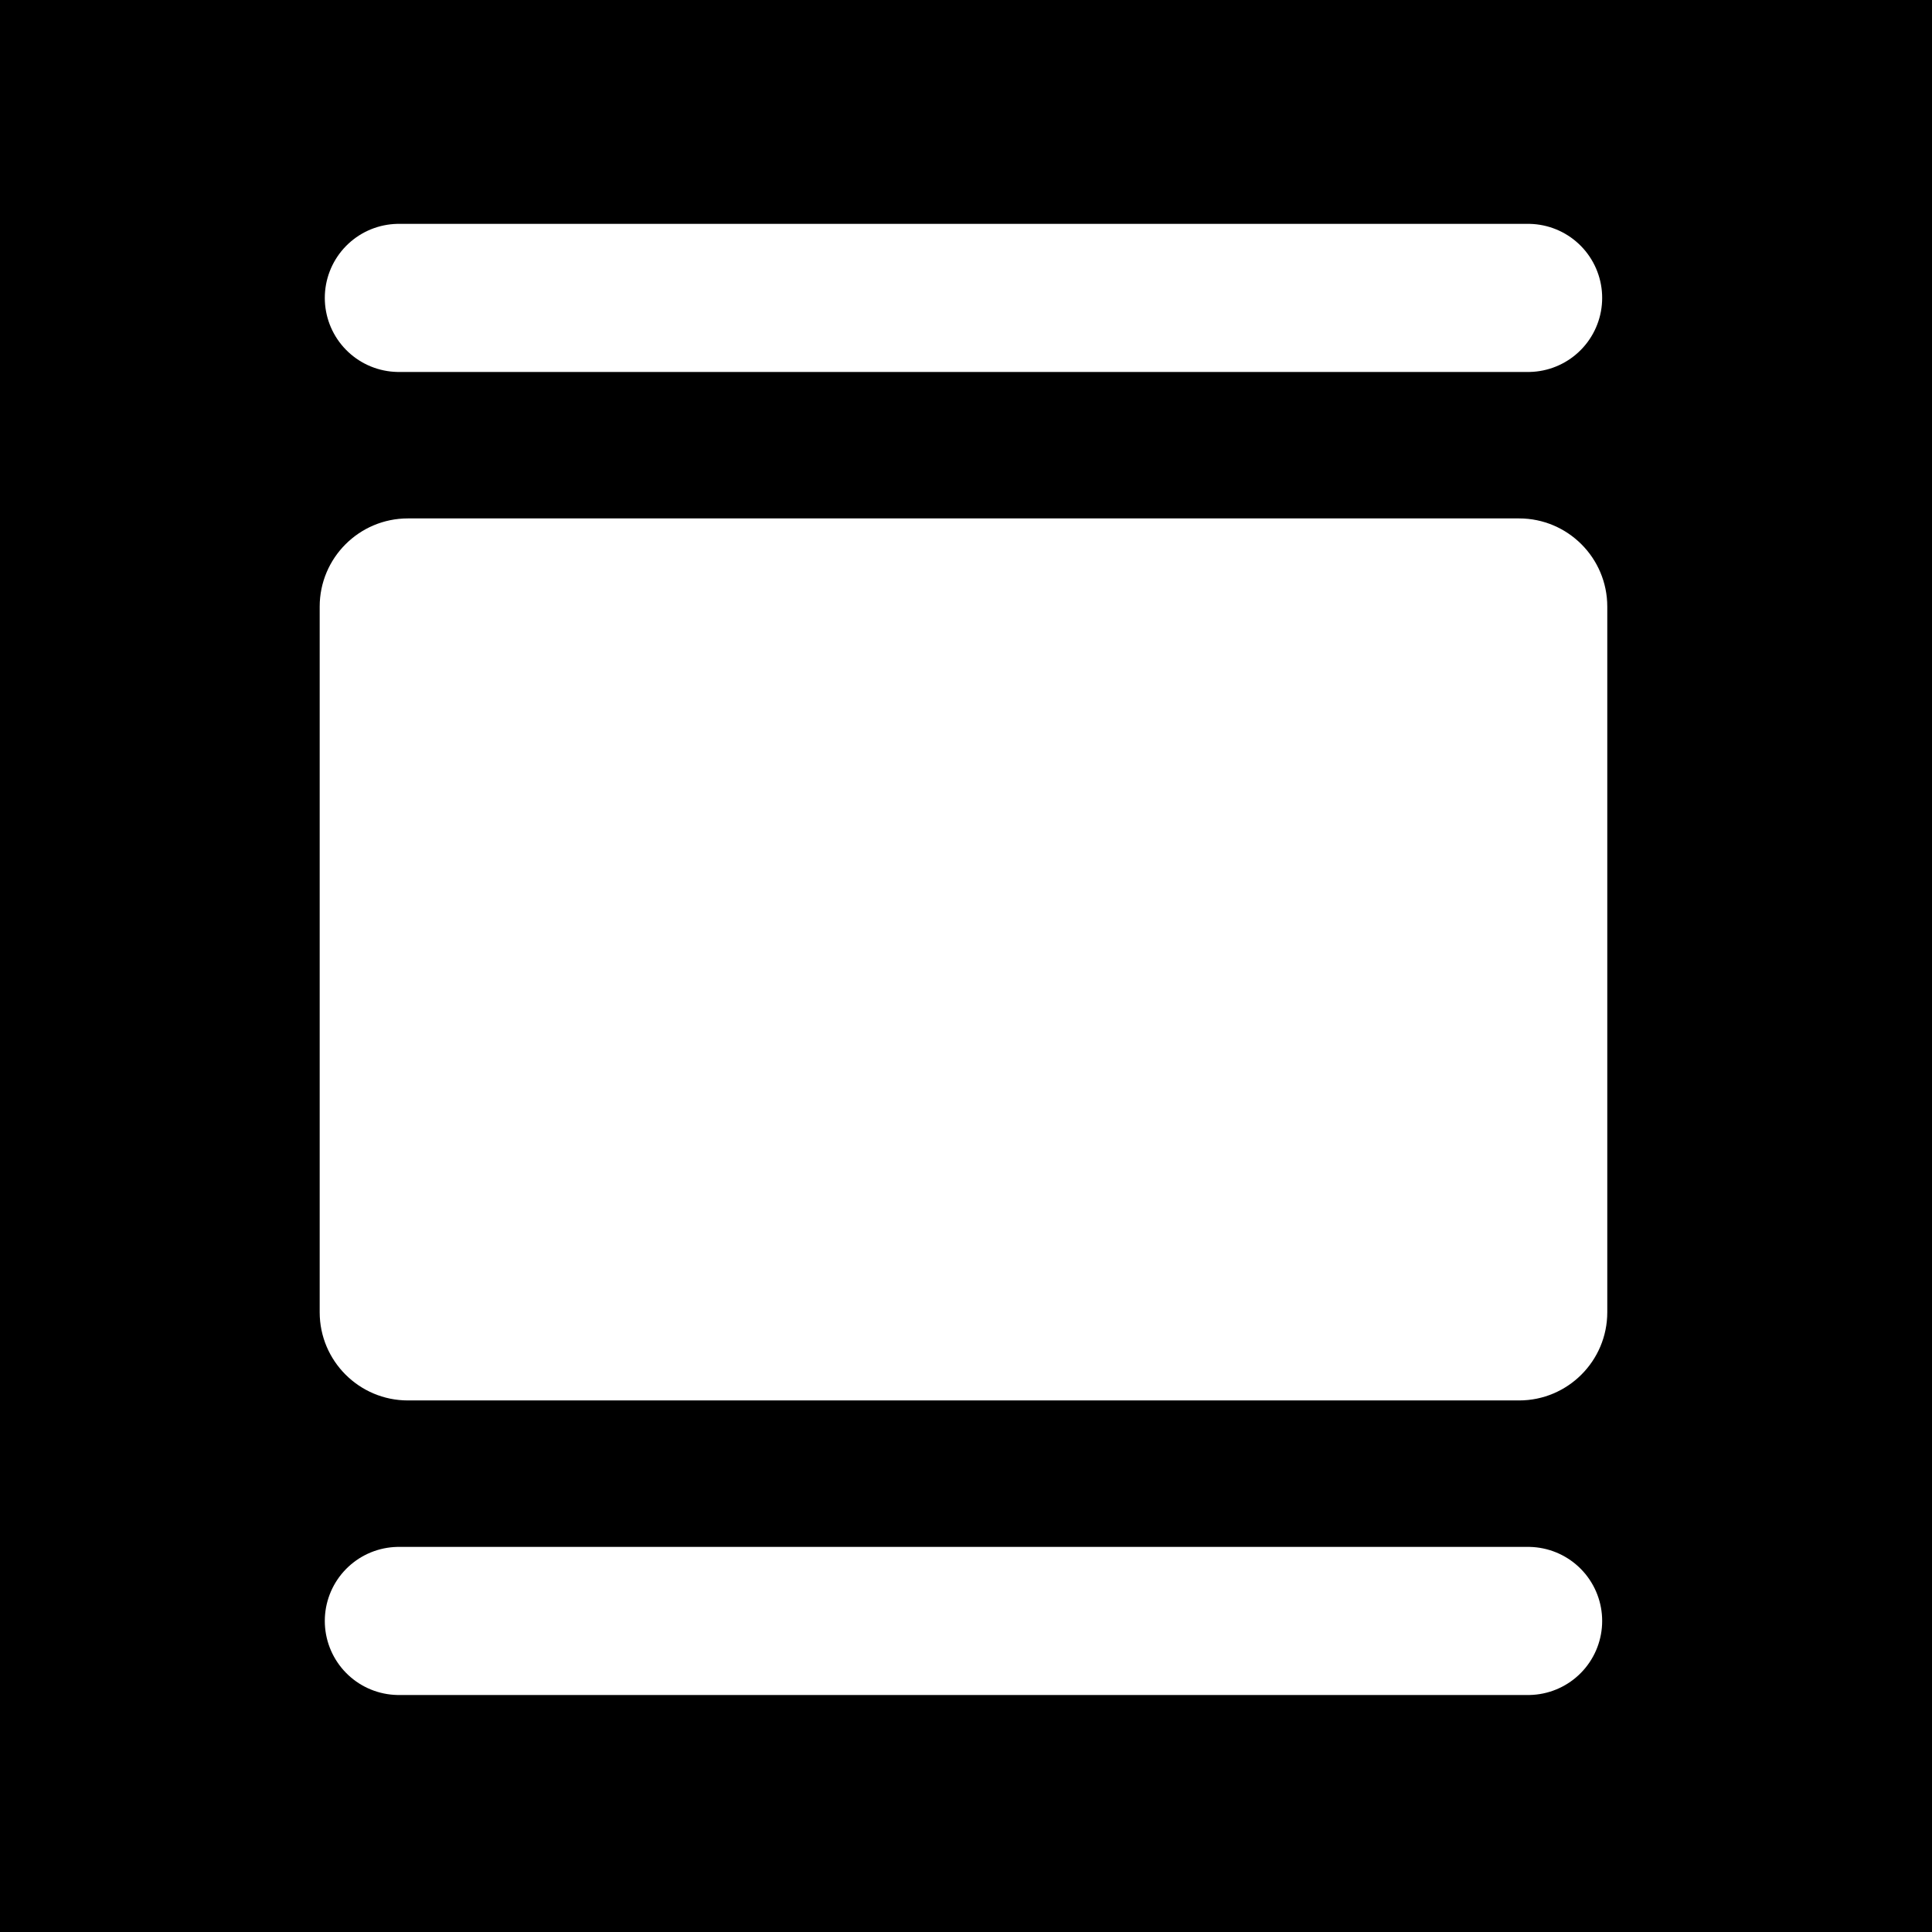
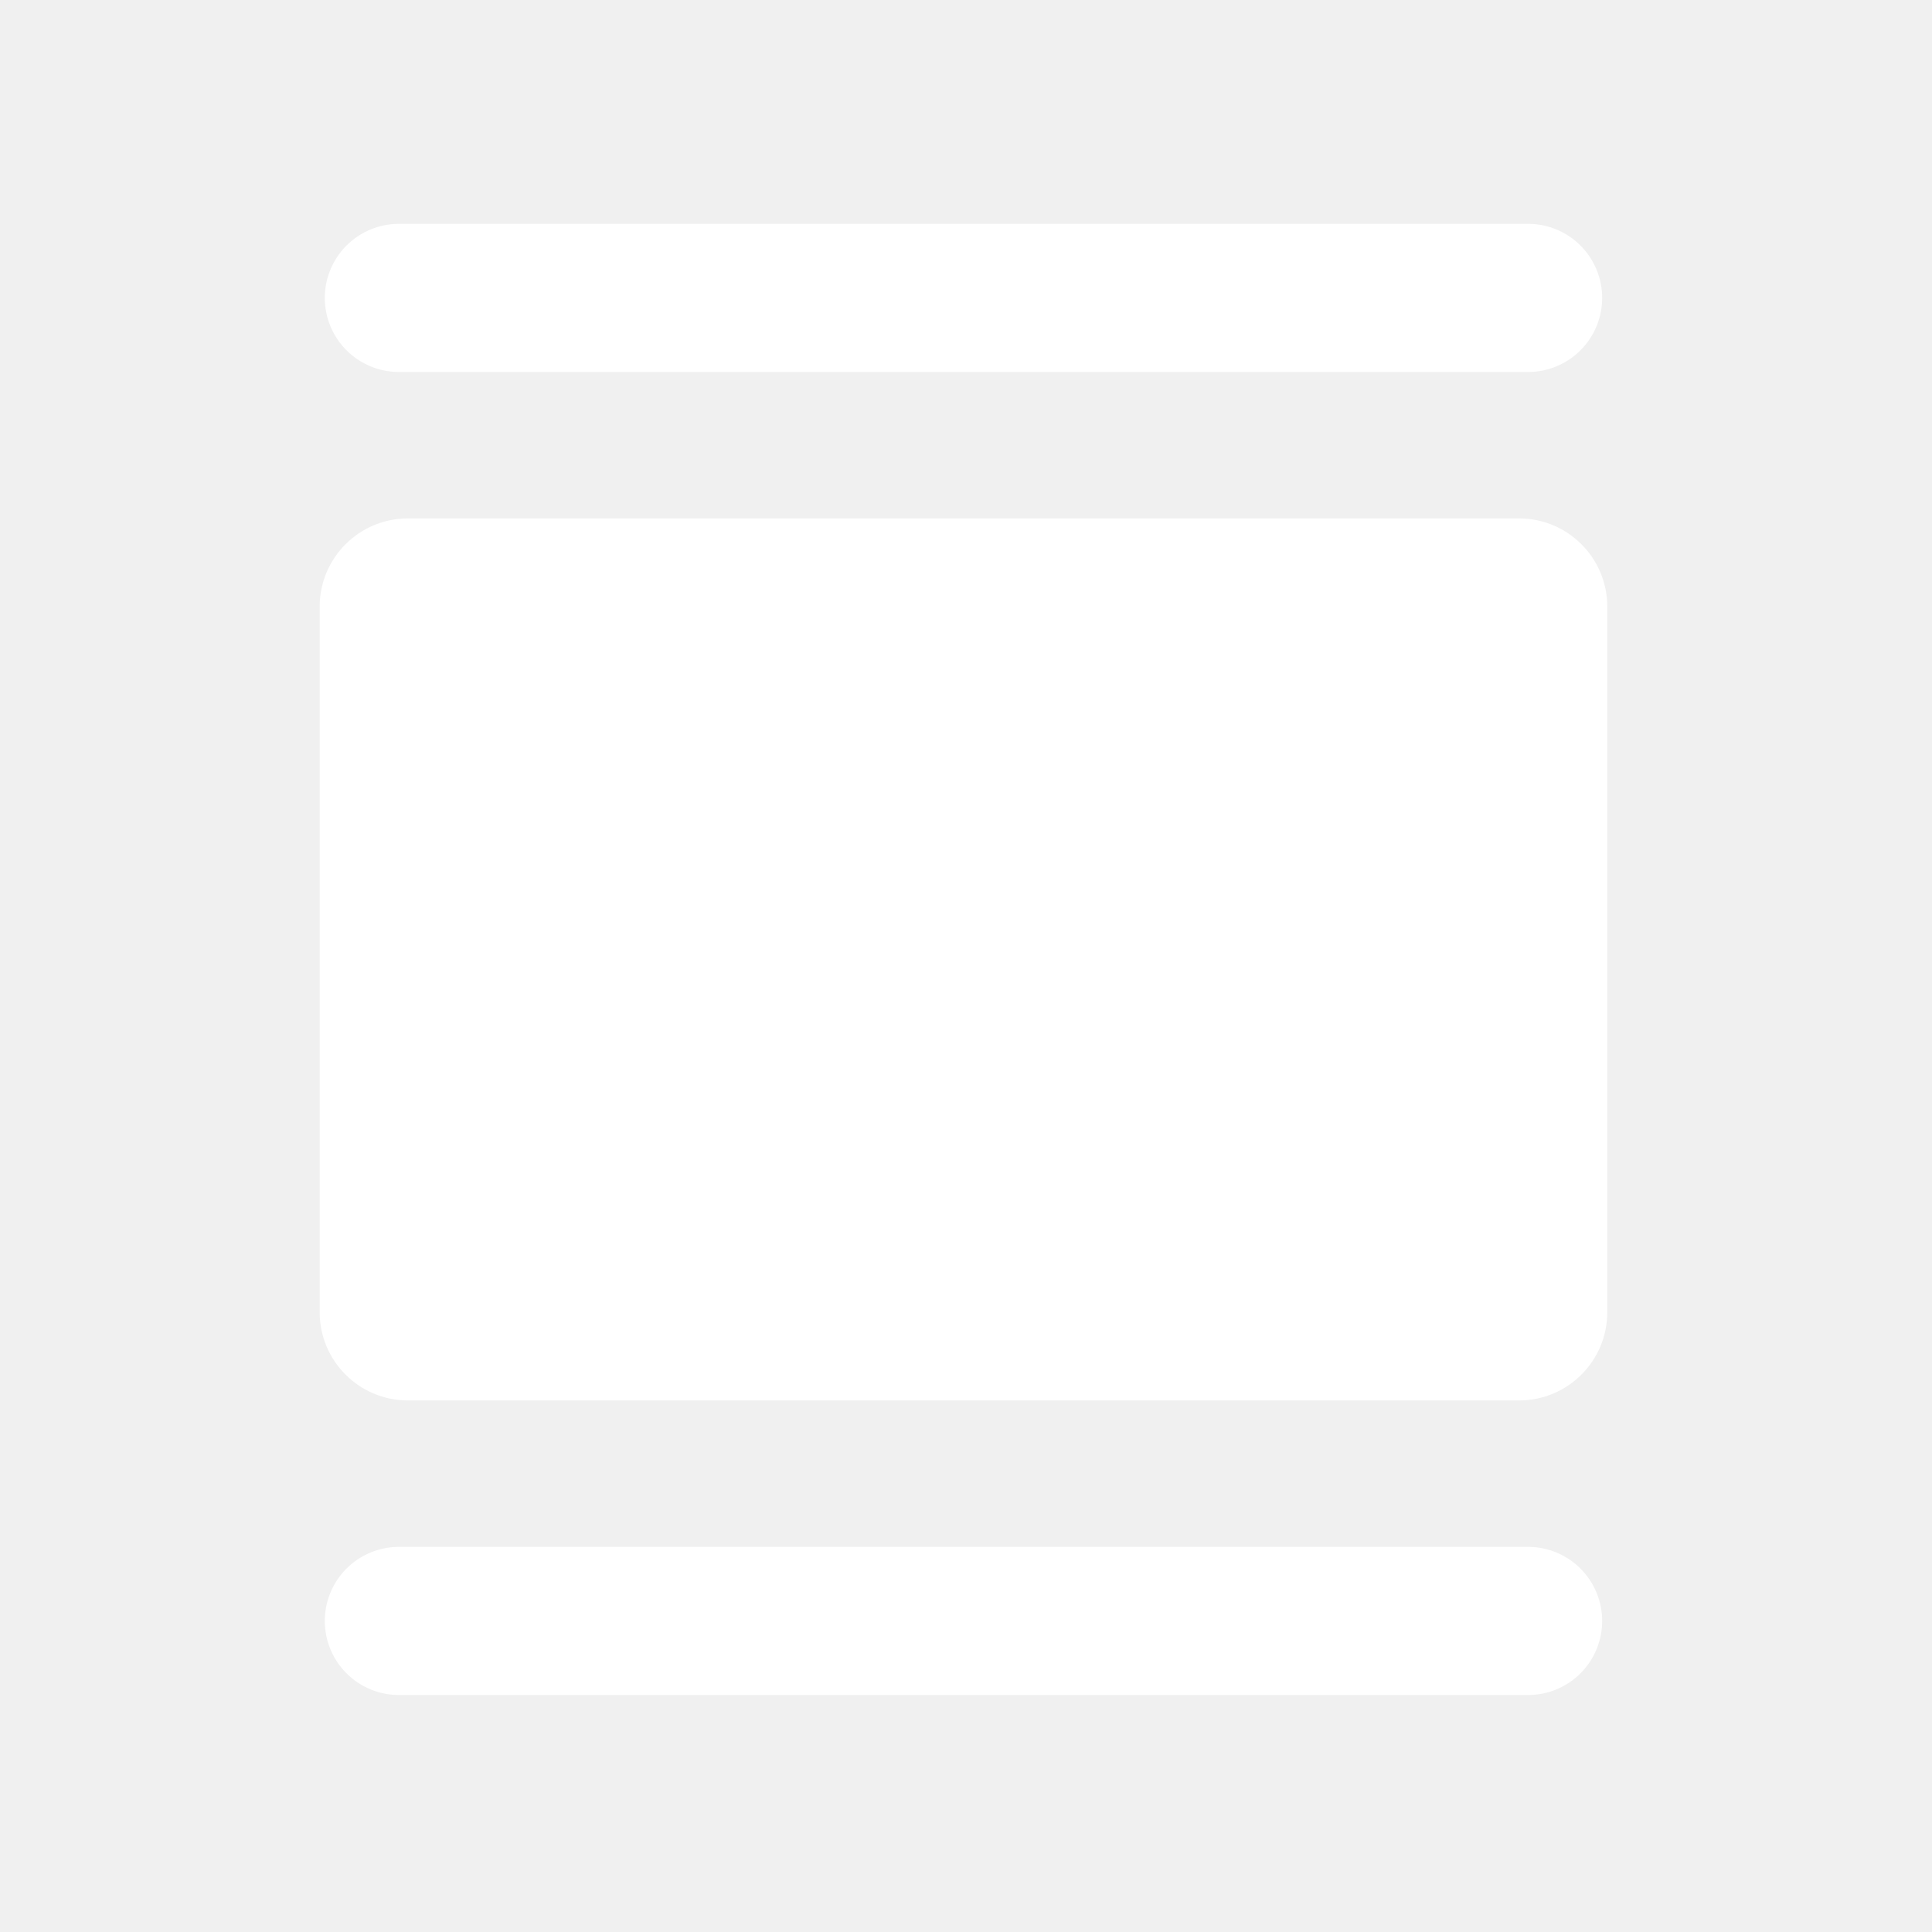
<svg xmlns="http://www.w3.org/2000/svg" width="100%" height="100%" viewBox="0 0 147 147" version="1.1" xml:space="preserve" style="fill-rule:evenodd;clip-rule:evenodd;stroke-linecap:round;stroke-linejoin:round;stroke-miterlimit:1.5;">
-   <path d="M431,-4.099c0,-19.097 -15.504,-34.6 -34.6,-34.6l-880.8,0c-19.096,0 -34.6,15.503 -34.6,34.6l0,154.198c0,19.097 15.504,34.6 34.6,34.6l880.8,0c19.096,0 34.6,-15.503 34.6,-34.6l0,-154.198Z" />
+   <path d="M431,-4.099c0,-19.097 -15.504,-34.6 -34.6,-34.6l-880.8,0c-19.096,0 -34.6,15.503 -34.6,34.6l0,154.198c0,19.097 15.504,34.6 34.6,34.6l880.8,0c19.096,0 34.6,-15.503 34.6,-34.6l0,-154.198Z" style="fill:none;" />
  <clipPath id="_clip1">
    <path d="M431,-4.099c0,-19.097 -15.504,-34.6 -34.6,-34.6l-880.8,0c-19.096,0 -34.6,15.503 -34.6,34.6l0,154.198c0,19.097 15.504,34.6 34.6,34.6l880.8,0c19.096,0 34.6,-15.503 34.6,-34.6l0,-154.198Z" />
  </clipPath>
  <g clip-path="url(#_clip1)">
    <g id="image-float-left" />
    <g id="image-fit">
      <path d="M122.293,46.156c0,-3.704 -3.007,-6.711 -6.711,-6.711l-84.547,0c-3.704,0 -6.711,3.007 -6.711,6.711l0,53.688c0,3.704 3.007,6.711 6.711,6.711l84.547,0c3.704,0 6.711,-3.007 6.711,-6.711l0,-53.688Z" style="fill:#fff;" />
      <path d="M30.348,22.667l85.921,0" style="fill:none;stroke:#fff;stroke-width:11.27px;" />
      <path d="M30.348,123.333l85.921,0" style="fill:none;stroke:#fff;stroke-width:11.27px;" />
    </g>
    <g id="image-large" />
    <g id="image-full" />
  </g>
</svg>
